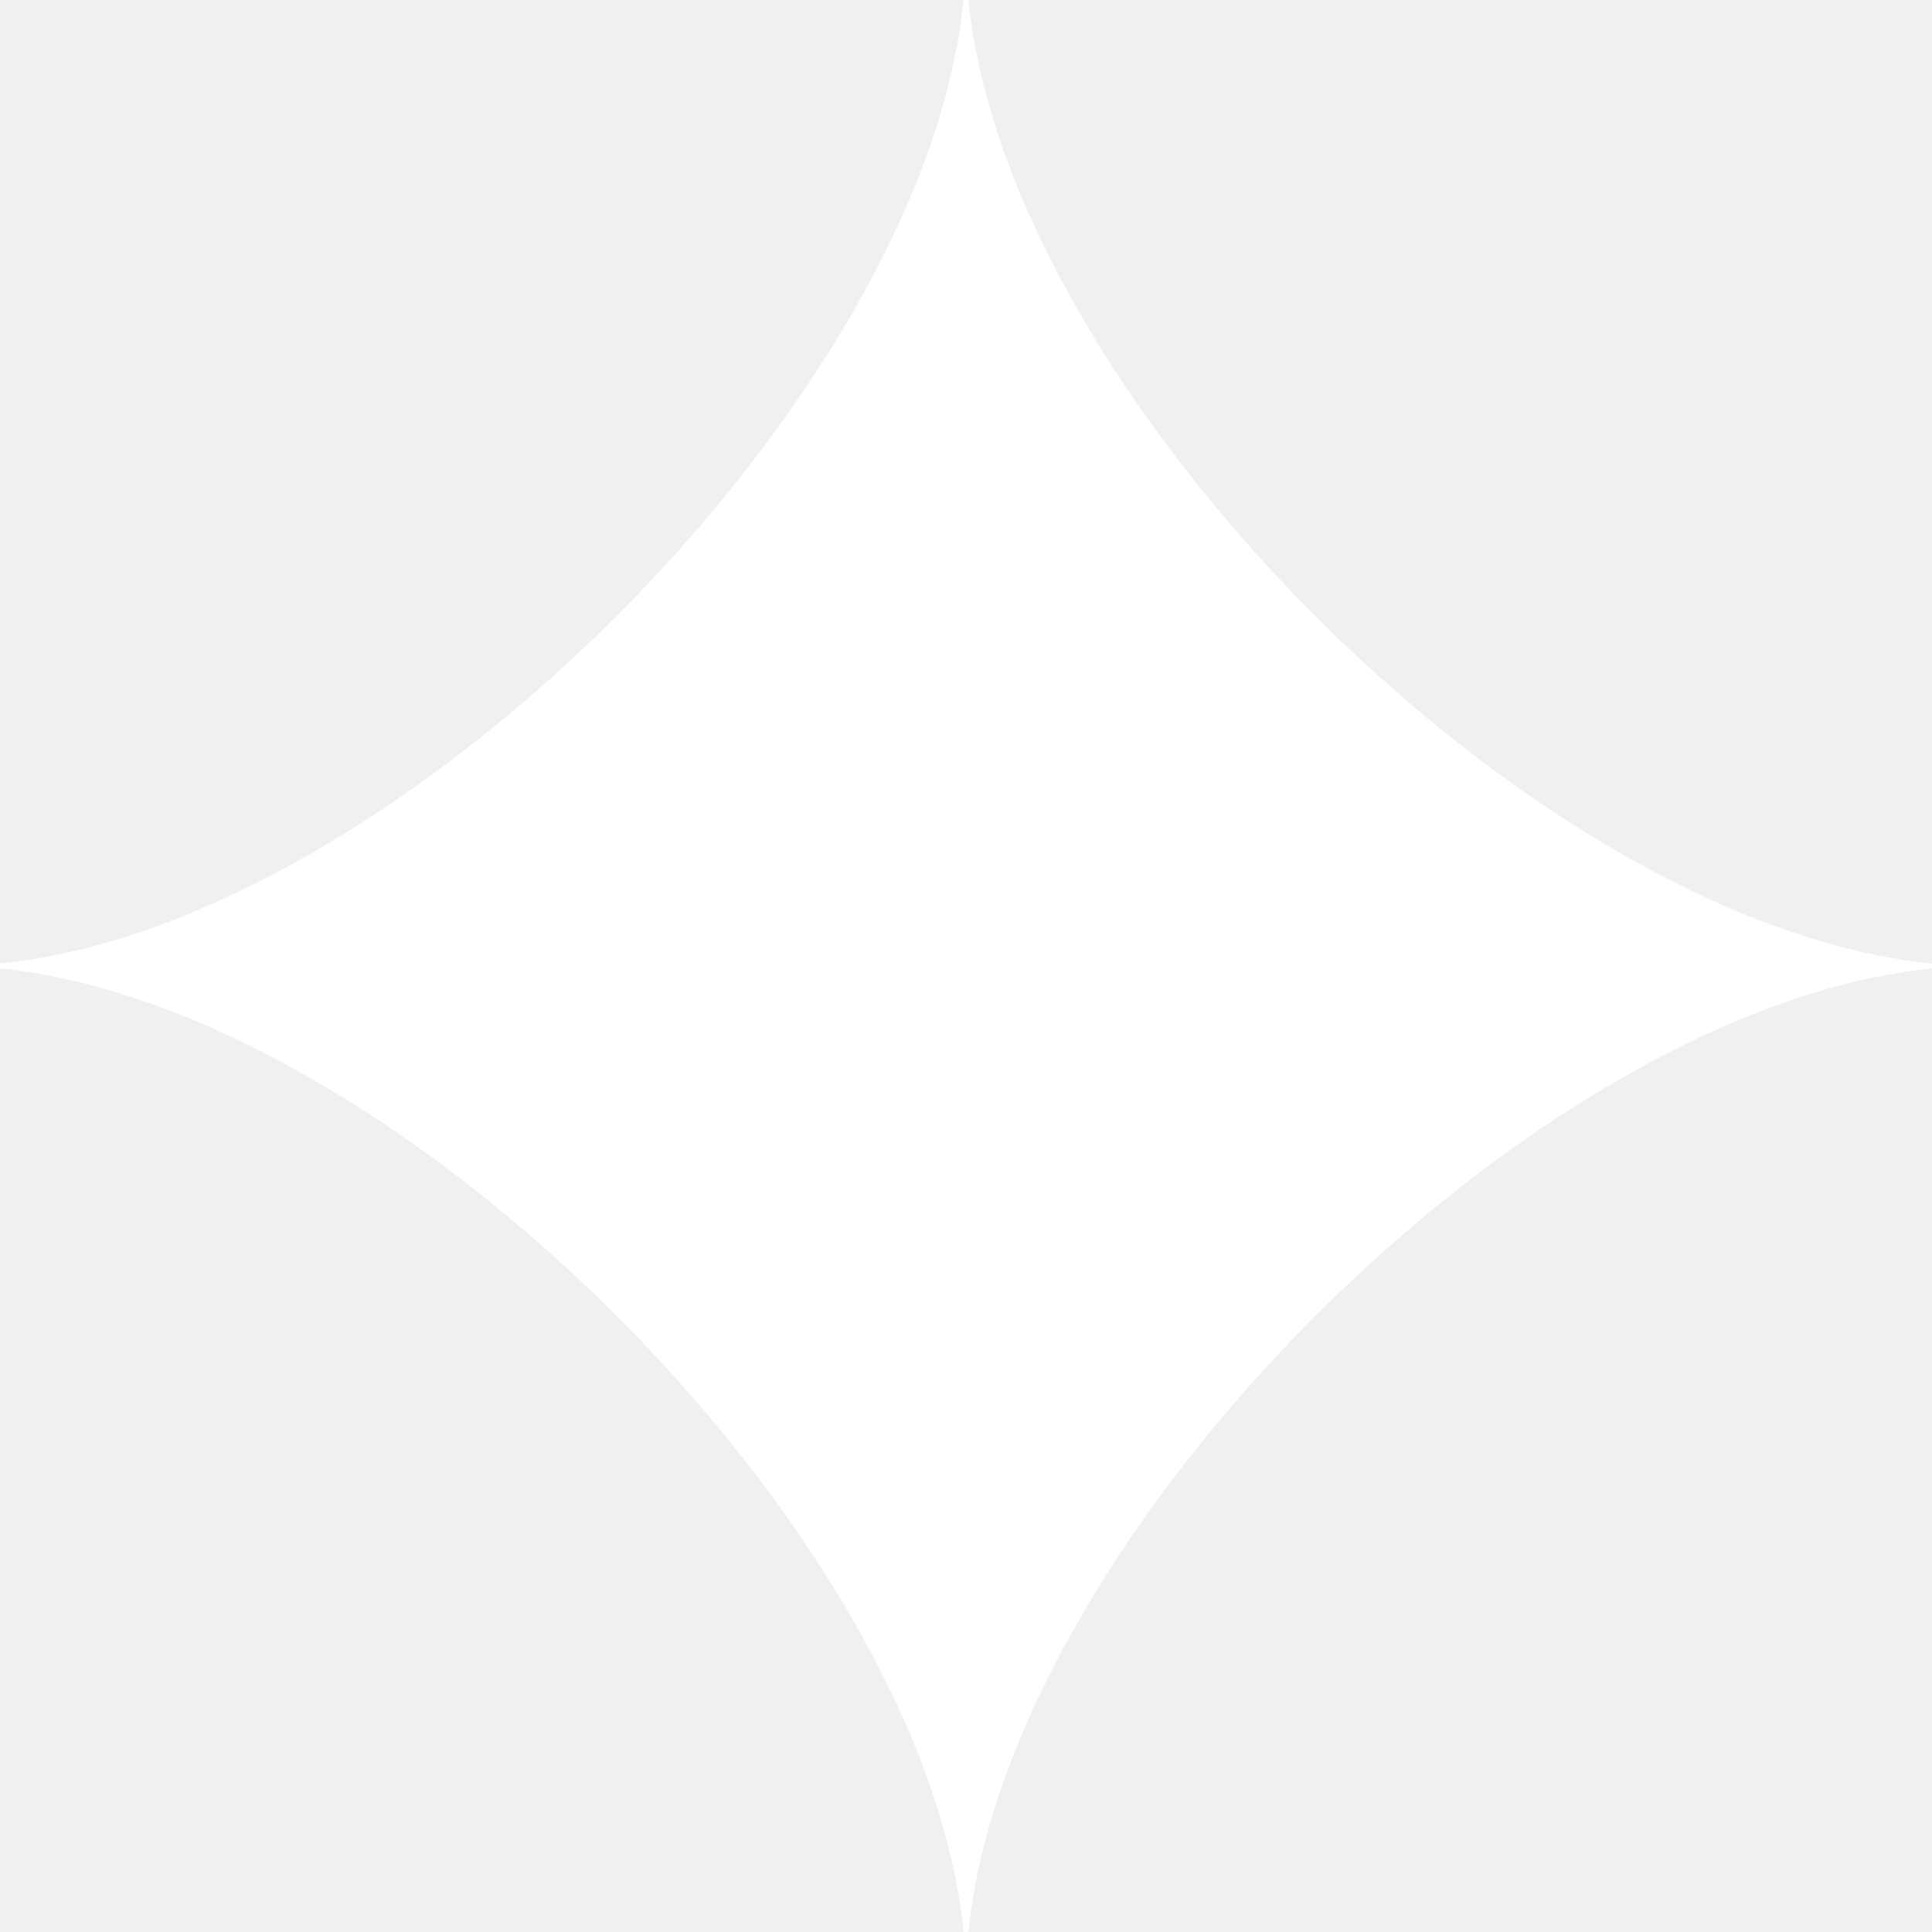
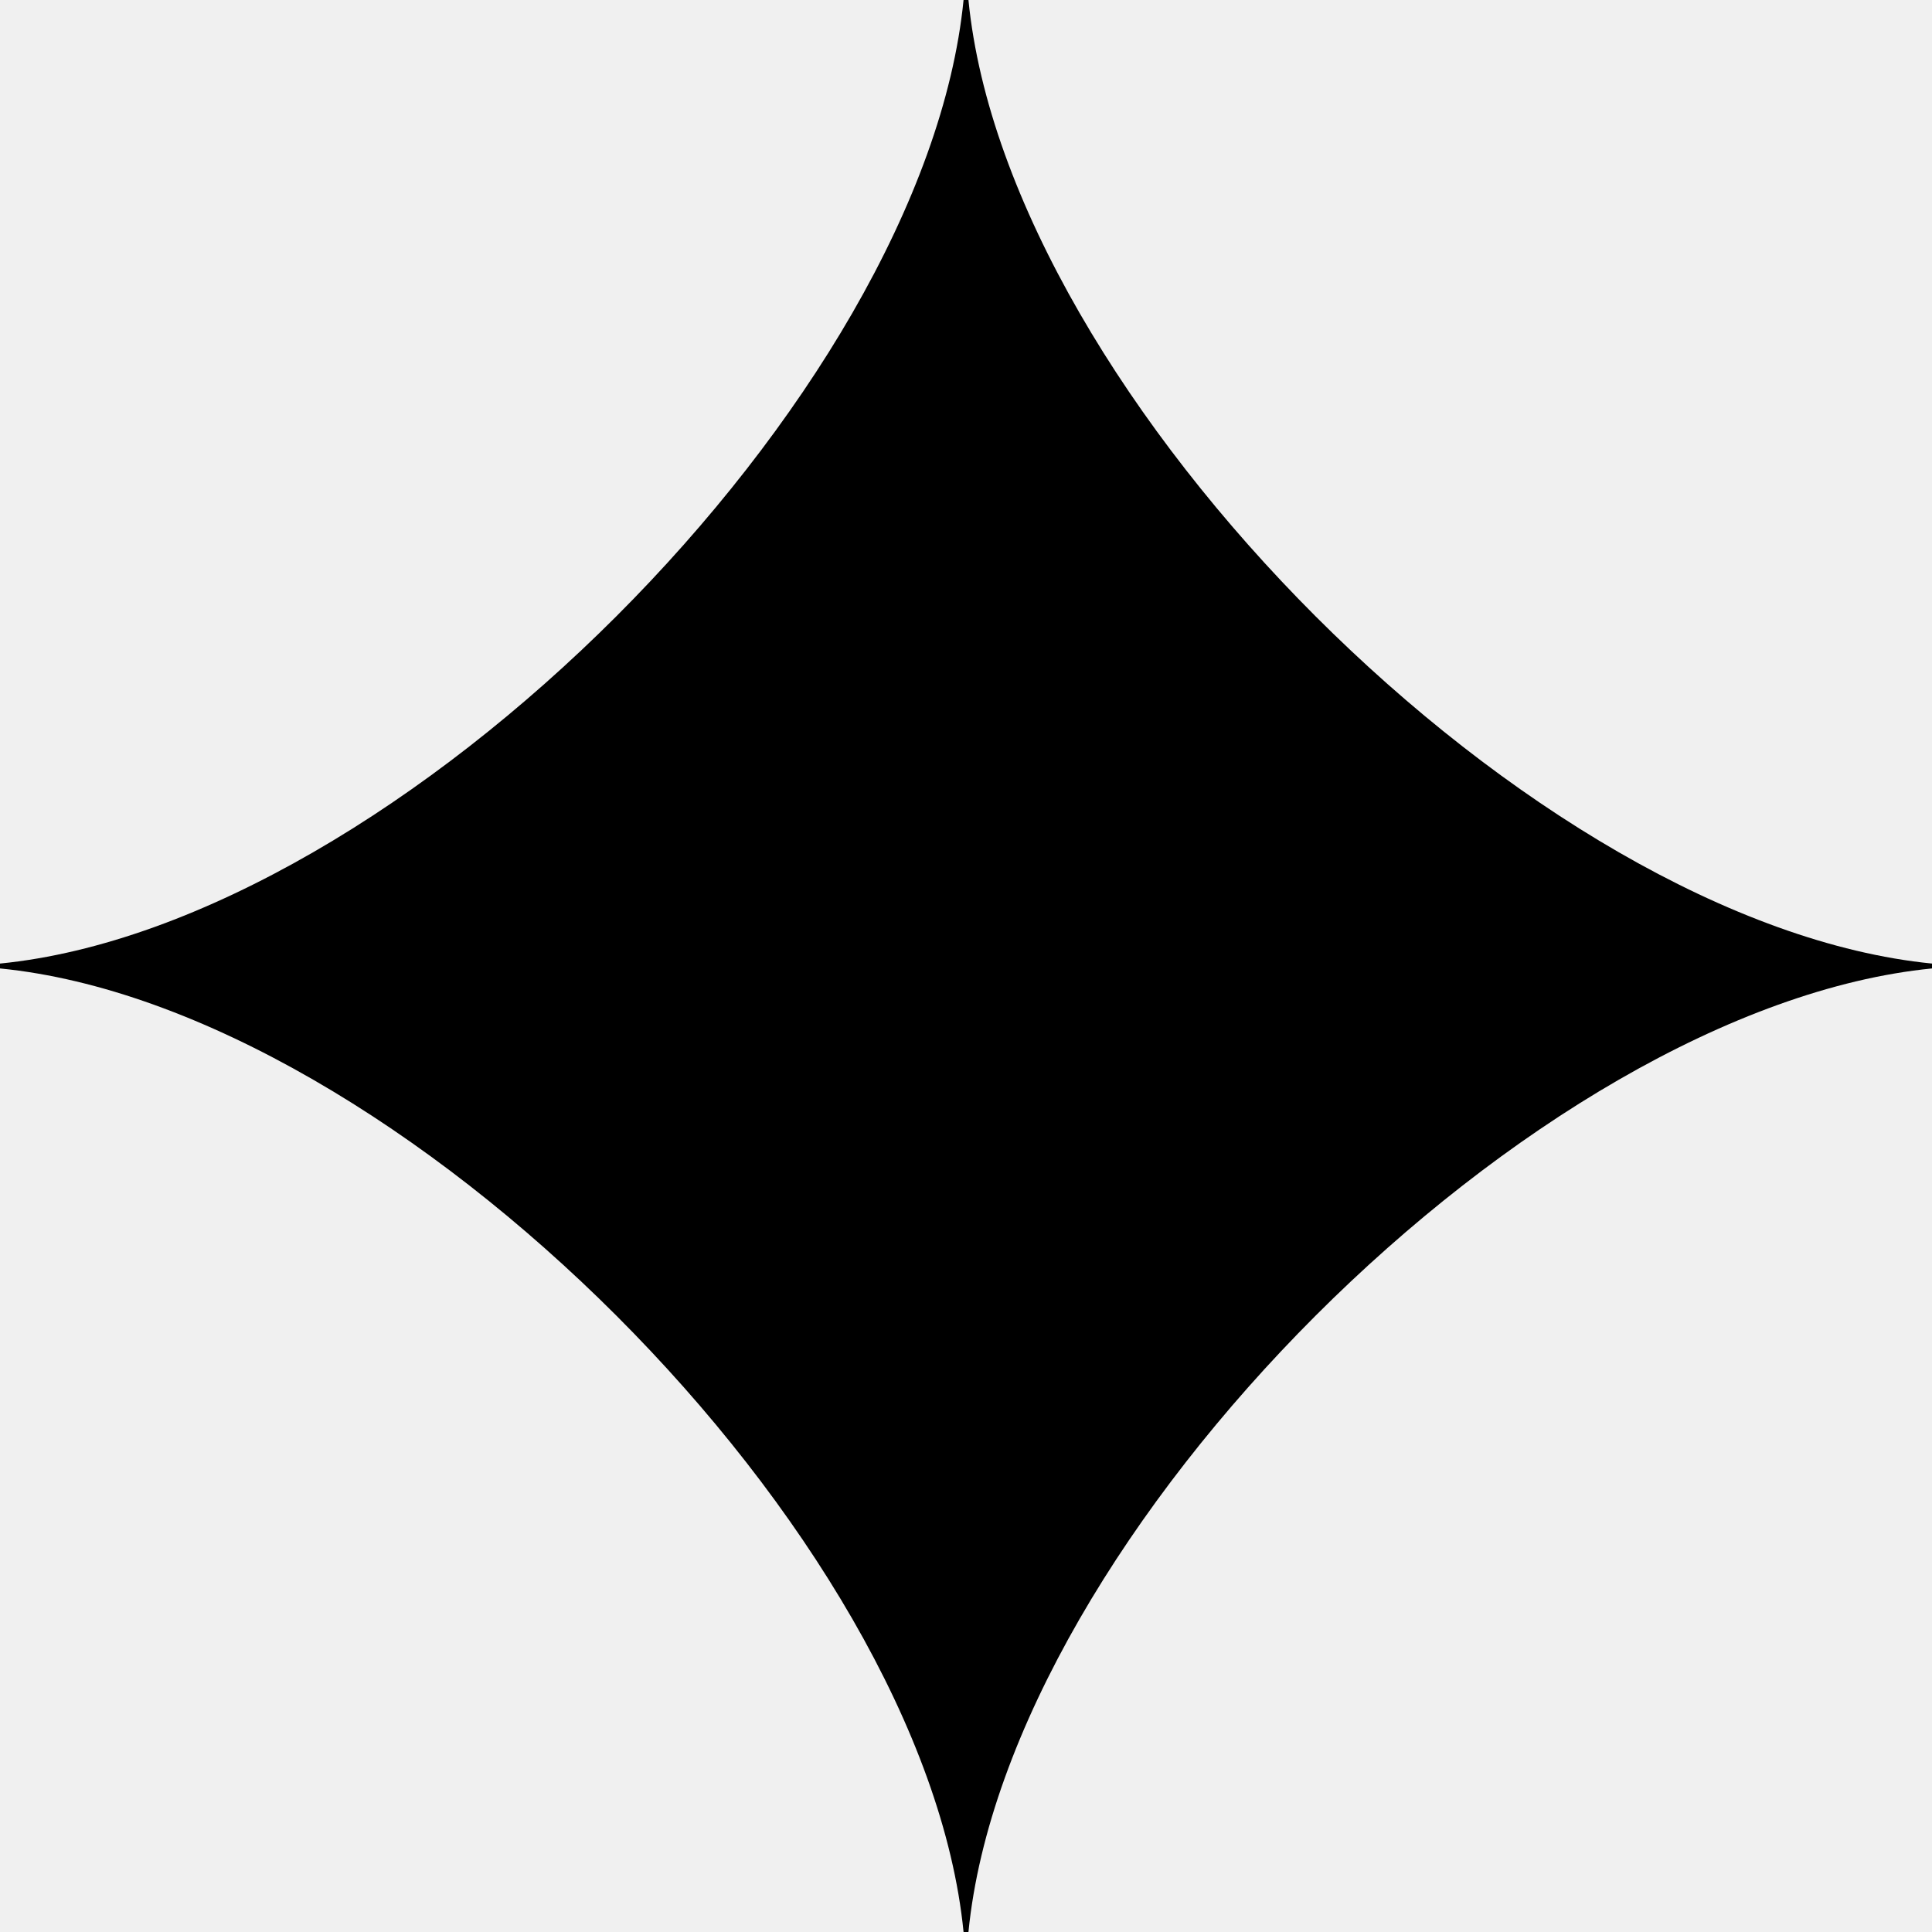
<svg xmlns="http://www.w3.org/2000/svg" width="125" height="125" viewBox="0 0 125 125" fill="none">
-   <path d="M125 62.342C99.224 59.787 65.205 25.768 62.658 0H62.342C59.787 25.768 25.768 59.787 0 62.342V62.658C25.768 65.205 59.787 99.224 62.342 125H62.658C65.205 99.232 99.224 65.213 125 62.658V62.342Z" fill="white" />
+   <style>
+     path {
+       fill: black;
+     }
+     @media (prefers-color-scheme: dark) {
+       path {
+         fill: white;
+       }
+     }
+   </style>
+   <path d="M125 62.342C99.224 59.787 65.205 25.768 62.658 0H62.342C59.787 25.768 25.768 59.787 0 62.342V62.658C25.768 65.205 59.787 99.224 62.342 125H62.658C65.205 99.232 99.224 65.213 125 62.658V62.342Z" />
</svg>
